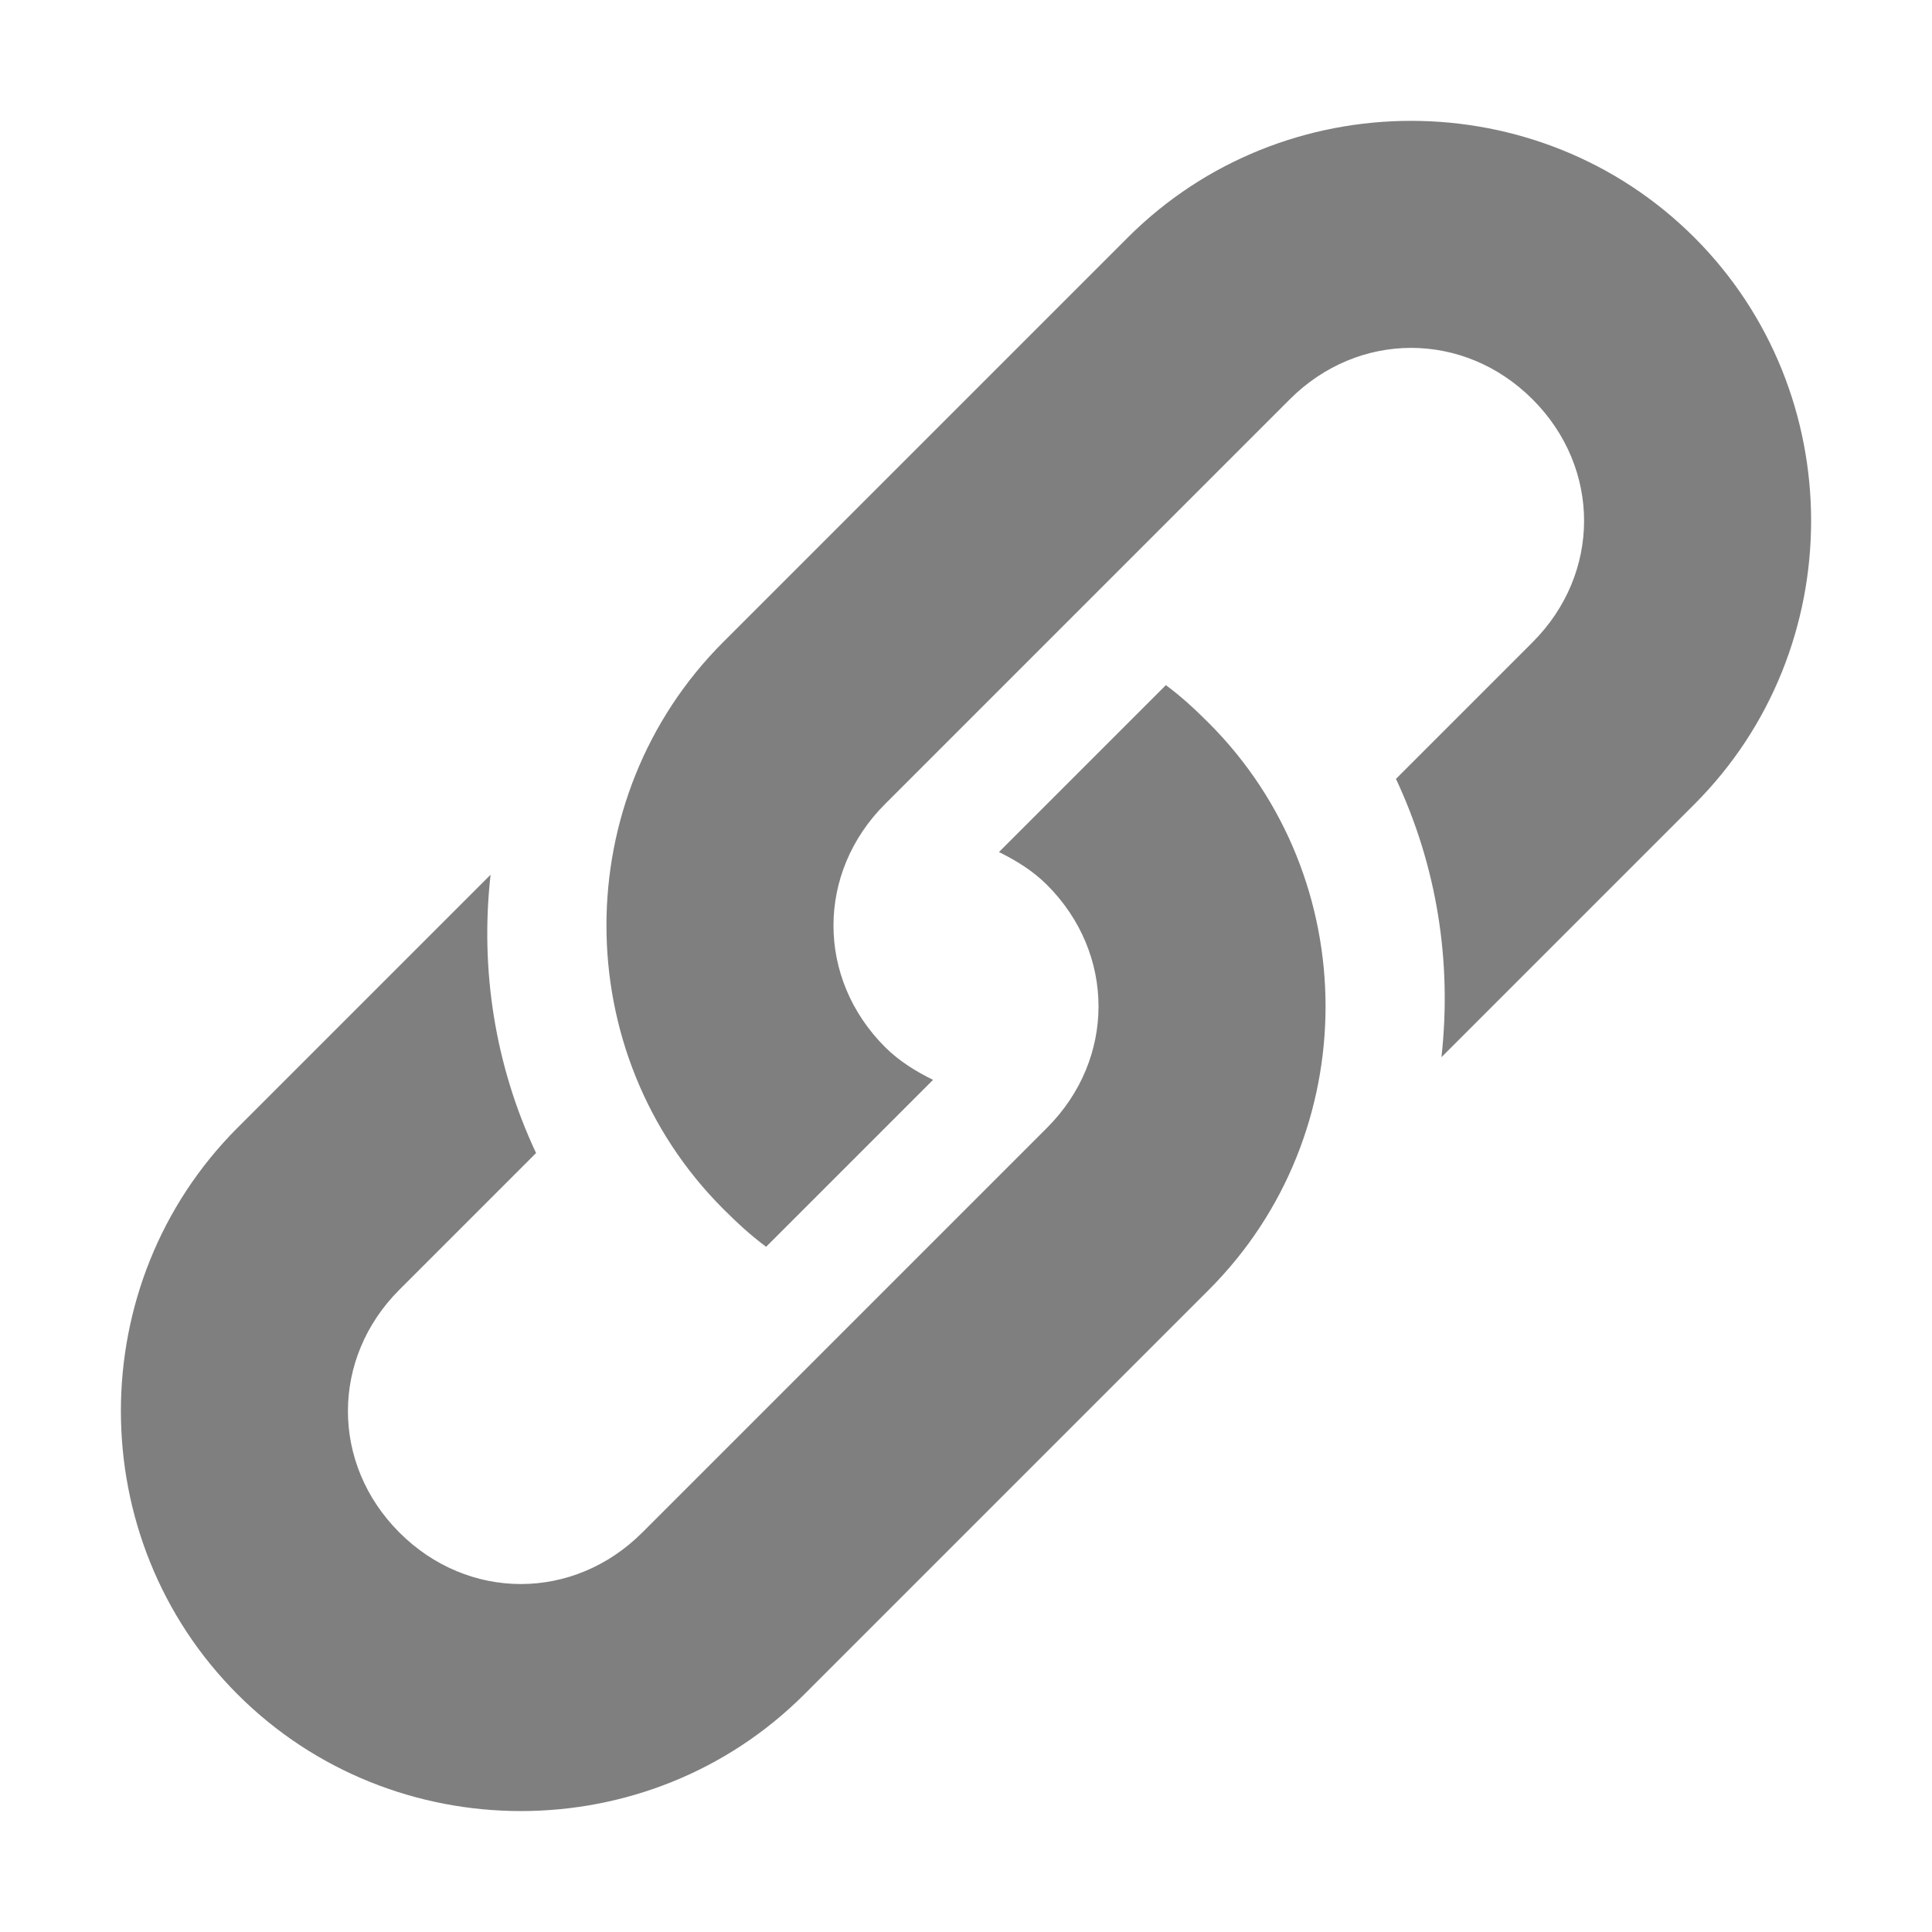
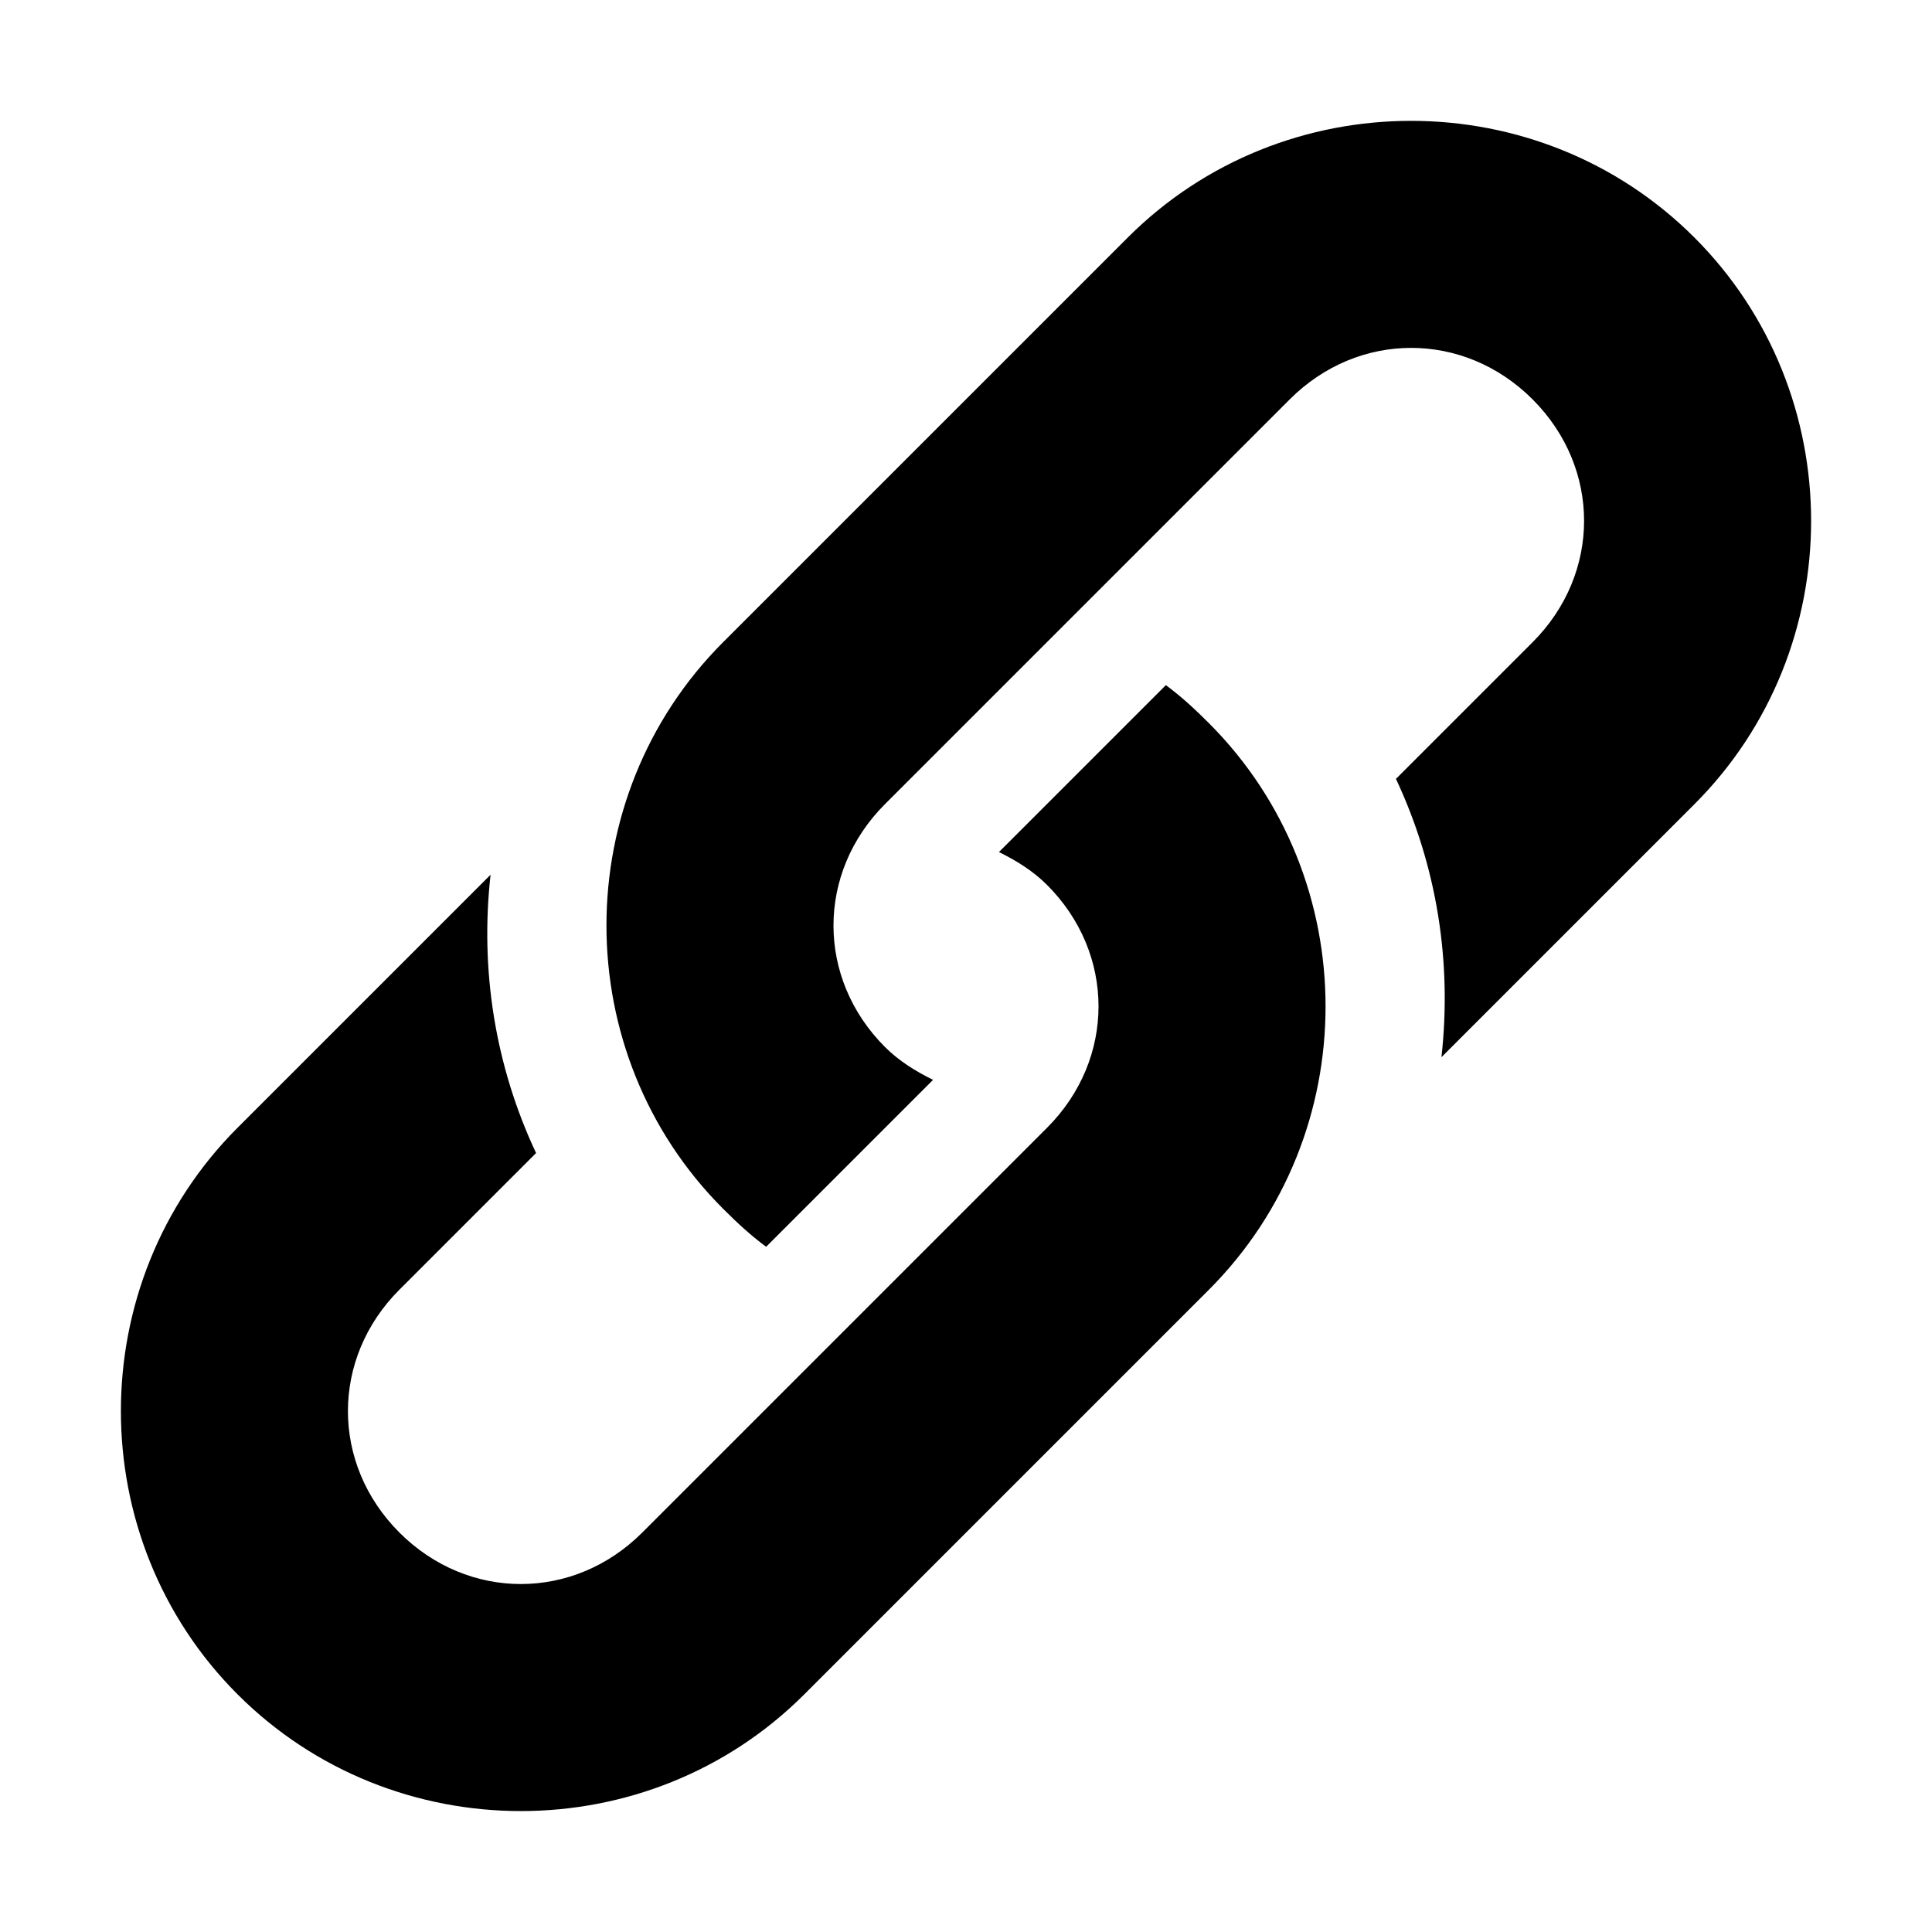
<svg xmlns="http://www.w3.org/2000/svg" height="16" width="16" version="1.1">
-   <g opacity=".5" transform="matrix(.67042 -.67042 .67042 .67042 .62542 93.143)">
-     <path style="block-progression:tb;color:#000000;text-transform:none;text-indent:0" d="m69.5-61.5c-1.922 0-3.5 1.578-3.5 3.5 0 0.174 0.006 0.332 0.031 0.5h2.062c-0.053-0.156-0.094-0.323-0.094-0.5 0-0.848 0.652-1.5 1.5-1.5h5c0.848 0 1.5 0.652 1.5 1.5s-0.652 1.5-1.5 1.5h-1.688c-0.287 0.795-0.786 1.479-1.438 2h3.125c1.922 0 3.5-1.578 3.5-3.5s-1.578-3.5-3.5-3.5h-5z" />
-     <path style="block-progression:tb;color:#000000;text-transform:none;text-indent:0" d="m68.5-54.5c1.922 0 3.5-1.578 3.5-3.5 0-0.174-0.006-0.332-0.031-0.5h-2.062c0.053 0.156 0.094 0.323 0.094 0.5 0 0.848-0.652 1.5-1.5 1.5h-5c-0.848 0-1.5-0.652-1.5-1.5s0.652-1.5 1.5-1.5h1.688c0.287-0.795 0.786-1.479 1.438-2h-3.125c-1.922 0-3.5 1.578-3.5 3.5s1.578 3.5 3.5 3.5h5z" />
+   <g transform="matrix(.67042 -.67042 .67042 .67042 .62542 93.143)">
+     <path style="block-progression:tb;text-indent:0;color:#000000;text-transform:none" d="m69.5-61.5c-1.922 0-3.5 1.578-3.5 3.5 0 0.174 0.006 0.332 0.031 0.5h2.062c-0.053-0.156-0.094-0.323-0.094-0.5 0-0.848 0.652-1.5 1.5-1.5h5c0.848 0 1.5 0.652 1.5 1.5s-0.652 1.5-1.5 1.5h-1.688c-0.287 0.795-0.786 1.479-1.438 2h3.125c1.922 0 3.5-1.578 3.5-3.5s-1.578-3.5-3.5-3.5h-5z" />
+     <path style="block-progression:tb;text-indent:0;color:#000000;text-transform:none" d="m68.5-54.5c1.922 0 3.5-1.578 3.5-3.5 0-0.174-0.006-0.332-0.031-0.5h-2.062c0.053 0.156 0.094 0.323 0.094 0.5 0 0.848-0.652 1.5-1.5 1.5h-5c-0.848 0-1.5-0.652-1.5-1.5s0.652-1.5 1.5-1.5h1.688c0.287-0.795 0.786-1.479 1.438-2h-3.125c-1.922 0-3.5 1.578-3.5 3.5s1.578 3.5 3.5 3.5h5z" />
  </g>
</svg>
